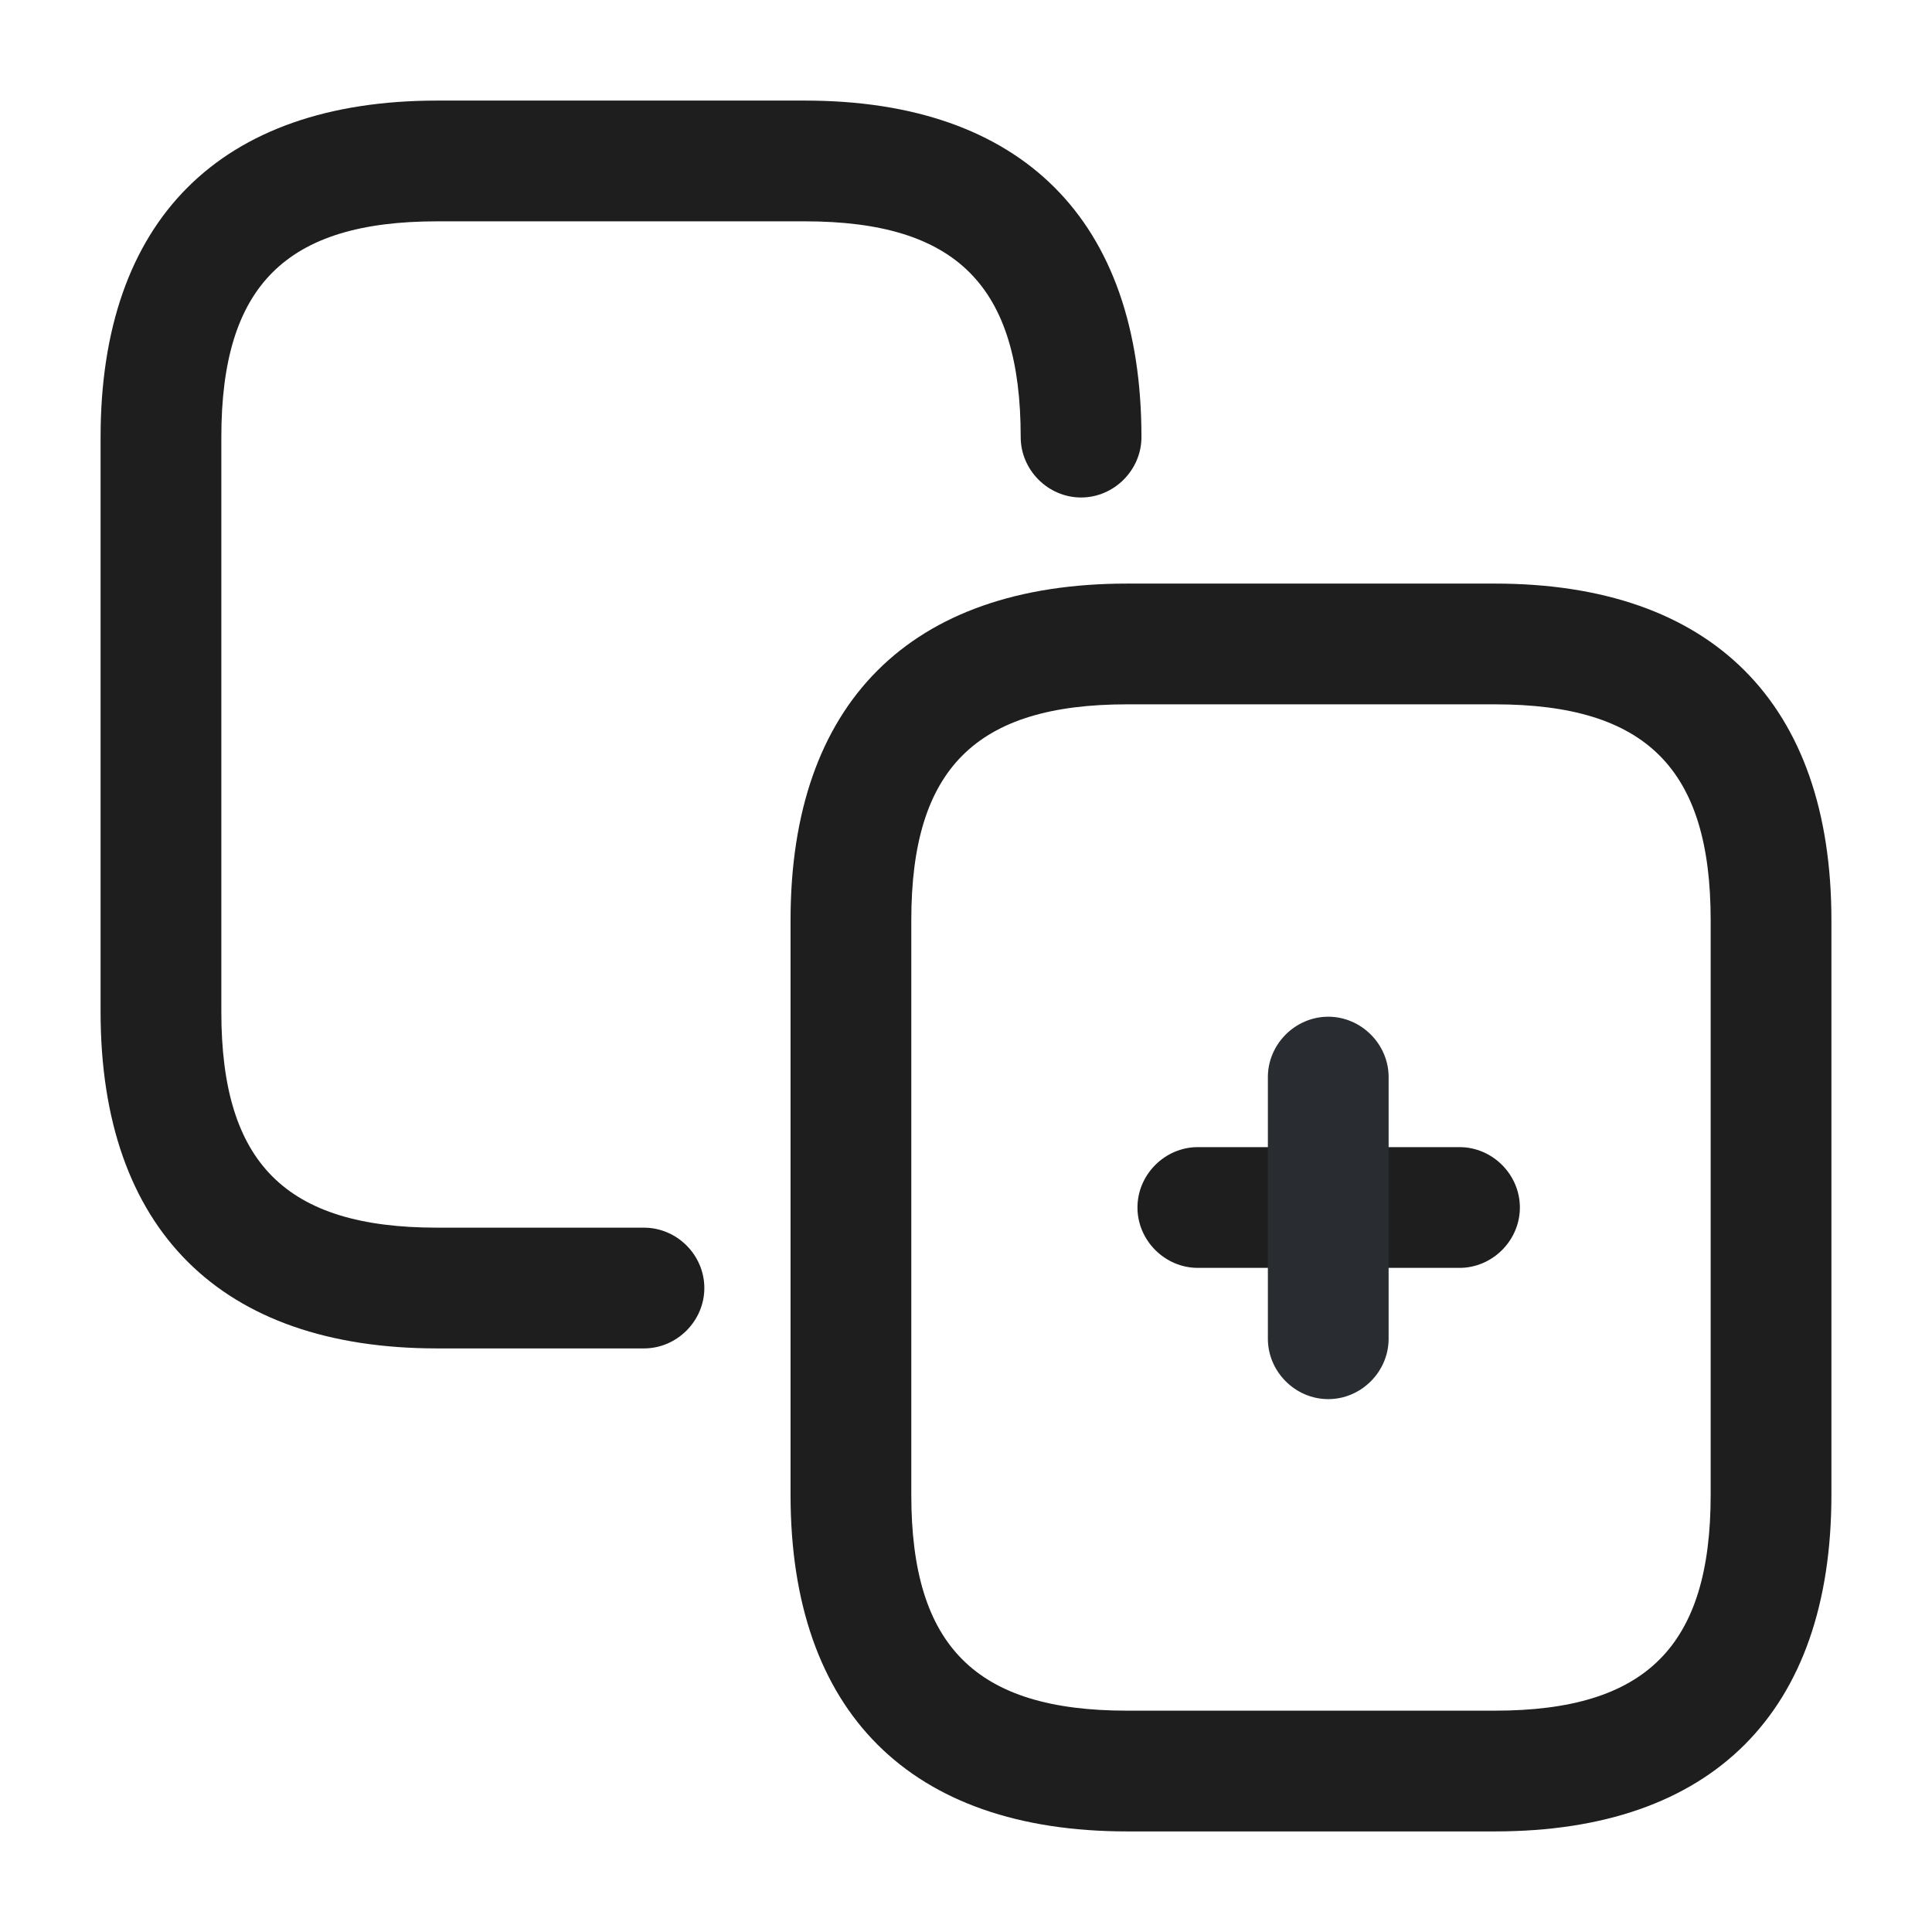
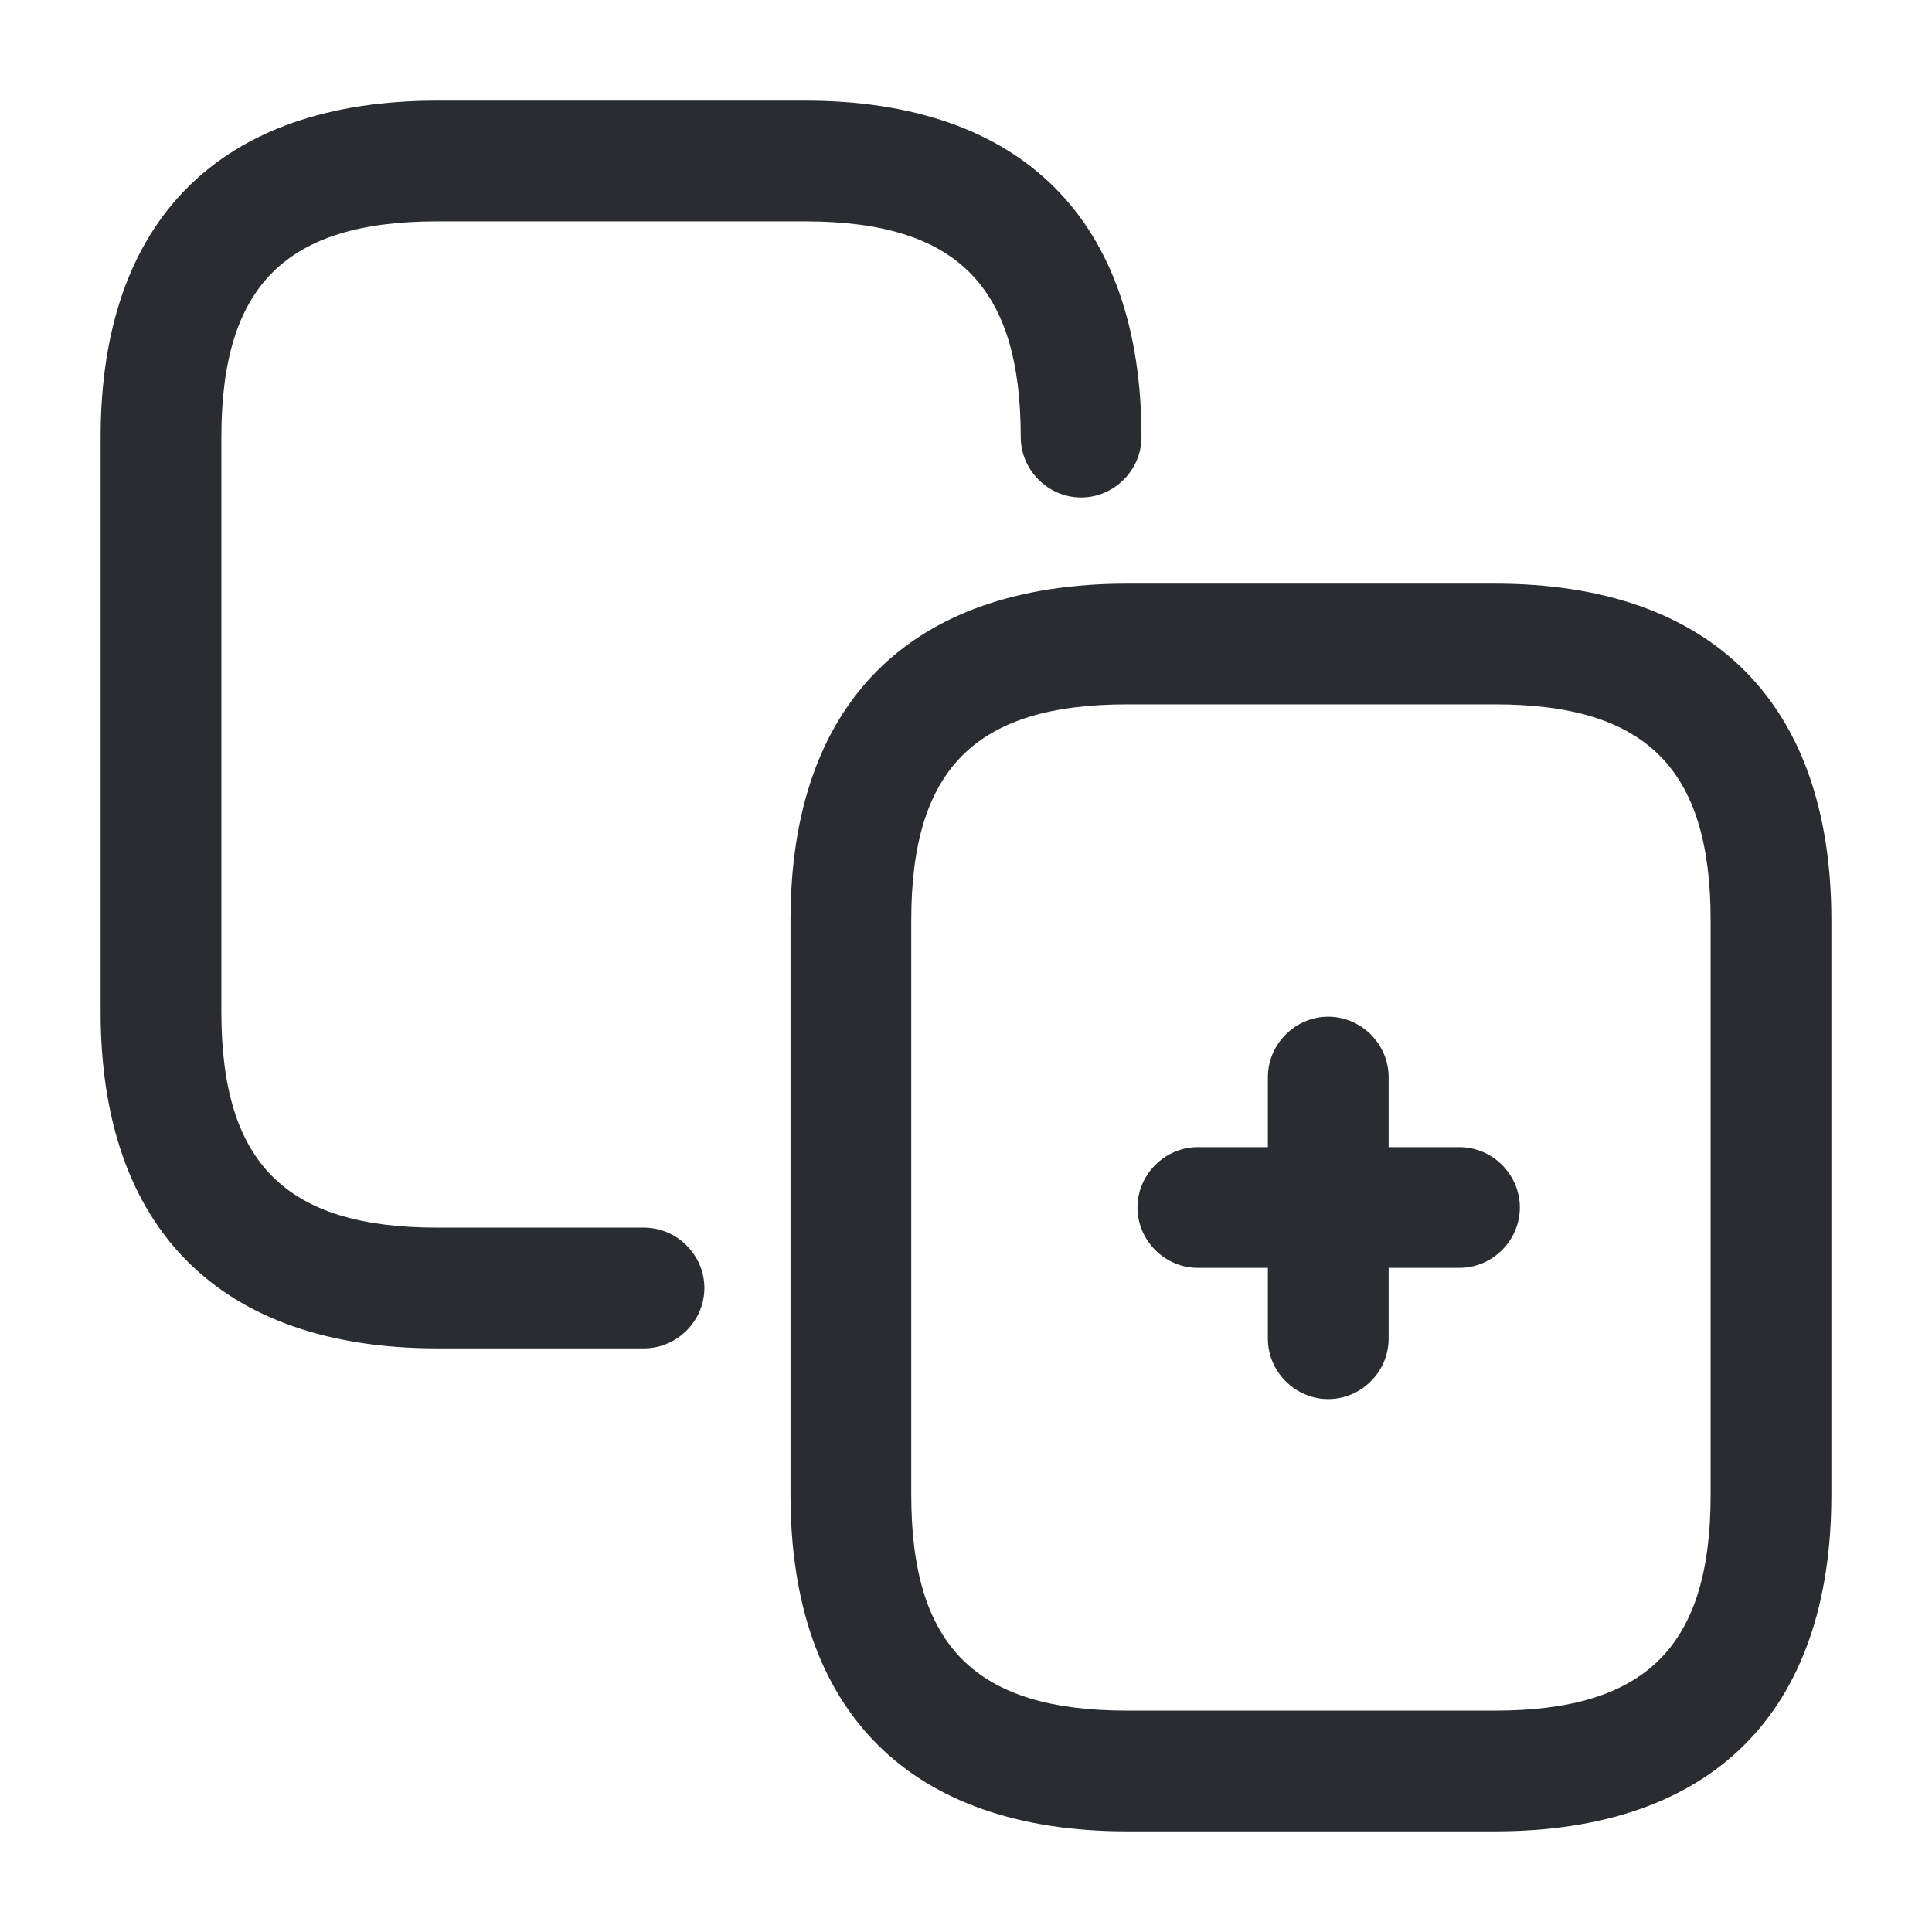
- <svg xmlns="http://www.w3.org/2000/svg" width="16" height="16" viewBox="0 0 16 16" fill="none">
-   <path d="M5.333 11.167H3.62C1.826 11.167 0.833 10.18 0.833 8.38V3.62C0.833 1.827 1.82 0.833 3.62 0.833H6.666C8.46 0.833 9.453 1.82 9.453 3.62C9.453 3.893 9.226 4.12 8.953 4.12C8.68 4.12 8.453 3.893 8.453 3.62C8.453 2.367 7.92 1.833 6.666 1.833H3.62C2.366 1.833 1.833 2.367 1.833 3.62V8.38C1.833 9.633 2.366 10.167 3.62 10.167H5.333C5.606 10.167 5.833 10.393 5.833 10.667C5.833 10.94 5.606 11.167 5.333 11.167Z" fill="#1E1E1E" />
-   <path d="M12.38 15.167H9.334C7.54 15.167 6.547 14.18 6.547 12.38V7.62C6.547 5.827 7.534 4.833 9.334 4.833H12.38C14.174 4.833 15.167 5.82 15.167 7.62V12.38C15.167 14.18 14.18 15.167 12.38 15.167ZM9.334 5.833C8.08 5.833 7.547 6.367 7.547 7.62V12.38C7.547 13.633 8.08 14.167 9.334 14.167H12.38C13.633 14.167 14.167 13.633 14.167 12.38V7.62C14.167 6.367 13.633 5.833 12.38 5.833H9.334Z" fill="#1E1E1E" />
-   <path d="M12.087 10.5H9.92C9.647 10.5 9.42 10.273 9.42 10C9.42 9.727 9.647 9.5 9.92 9.5H12.087C12.36 9.5 12.587 9.727 12.587 10C12.587 10.273 12.36 10.5 12.087 10.5Z" fill="#1E1E1E" />
-   <path d="M11 11.587C10.727 11.587 10.5 11.36 10.5 11.087V8.92C10.5 8.647 10.727 8.42 11 8.42C11.273 8.42 11.5 8.647 11.5 8.92V11.087C11.5 11.36 11.273 11.587 11 11.587Z" fill="#292D32" />
+ <svg xmlns="http://www.w3.org/2000/svg" width="24" height="24" viewBox="0 0 24 24" fill="none">
+   <path d="M8 16.75H5.43C2.74 16.75 1.25 15.27 1.25 12.57V5.43C1.25 2.74 2.73 1.25 5.43 1.25H10C12.69 1.25 14.18 2.73 14.18 5.43C14.18 5.84 13.84 6.18 13.43 6.18C13.02 6.18 12.68 5.84 12.68 5.43C12.68 3.55 11.88 2.75 10 2.75H5.43C3.55 2.75 2.75 3.55 2.75 5.43V12.57C2.75 14.45 3.55 15.25 5.43 15.25H8C8.41 15.25 8.75 15.59 8.75 16C8.75 16.41 8.41 16.75 8 16.75Z" fill="#292D32" />
+   <path d="M18.57 22.75H14C11.31 22.75 9.82 21.27 9.82 18.57V11.43C9.82 8.74 11.3 7.25 14 7.25H18.57C21.26 7.25 22.75 8.73 22.75 11.43V18.57C22.75 21.27 21.27 22.75 18.57 22.75ZM14 8.75C12.12 8.75 11.32 9.55 11.32 11.43V18.57C11.32 20.45 12.12 21.25 14 21.25H18.57C20.45 21.25 21.25 20.45 21.25 18.57V11.43C21.25 9.55 20.45 8.75 18.57 8.75H14Z" fill="#292D32" />
+   <path d="M18.13 15.75H14.88C14.47 15.75 14.13 15.41 14.13 15C14.13 14.59 14.47 14.25 14.88 14.25H18.13C18.54 14.25 18.88 14.59 18.88 15C18.88 15.41 18.54 15.75 18.13 15.75Z" fill="#292D32" />
+   <path d="M16.5 17.38C16.09 17.38 15.75 17.04 15.75 16.63V13.38C15.75 12.97 16.09 12.63 16.5 12.63C16.91 12.63 17.25 12.97 17.25 13.38V16.63C17.25 17.04 16.91 17.38 16.5 17.38Z" fill="#292D32" />
</svg>
